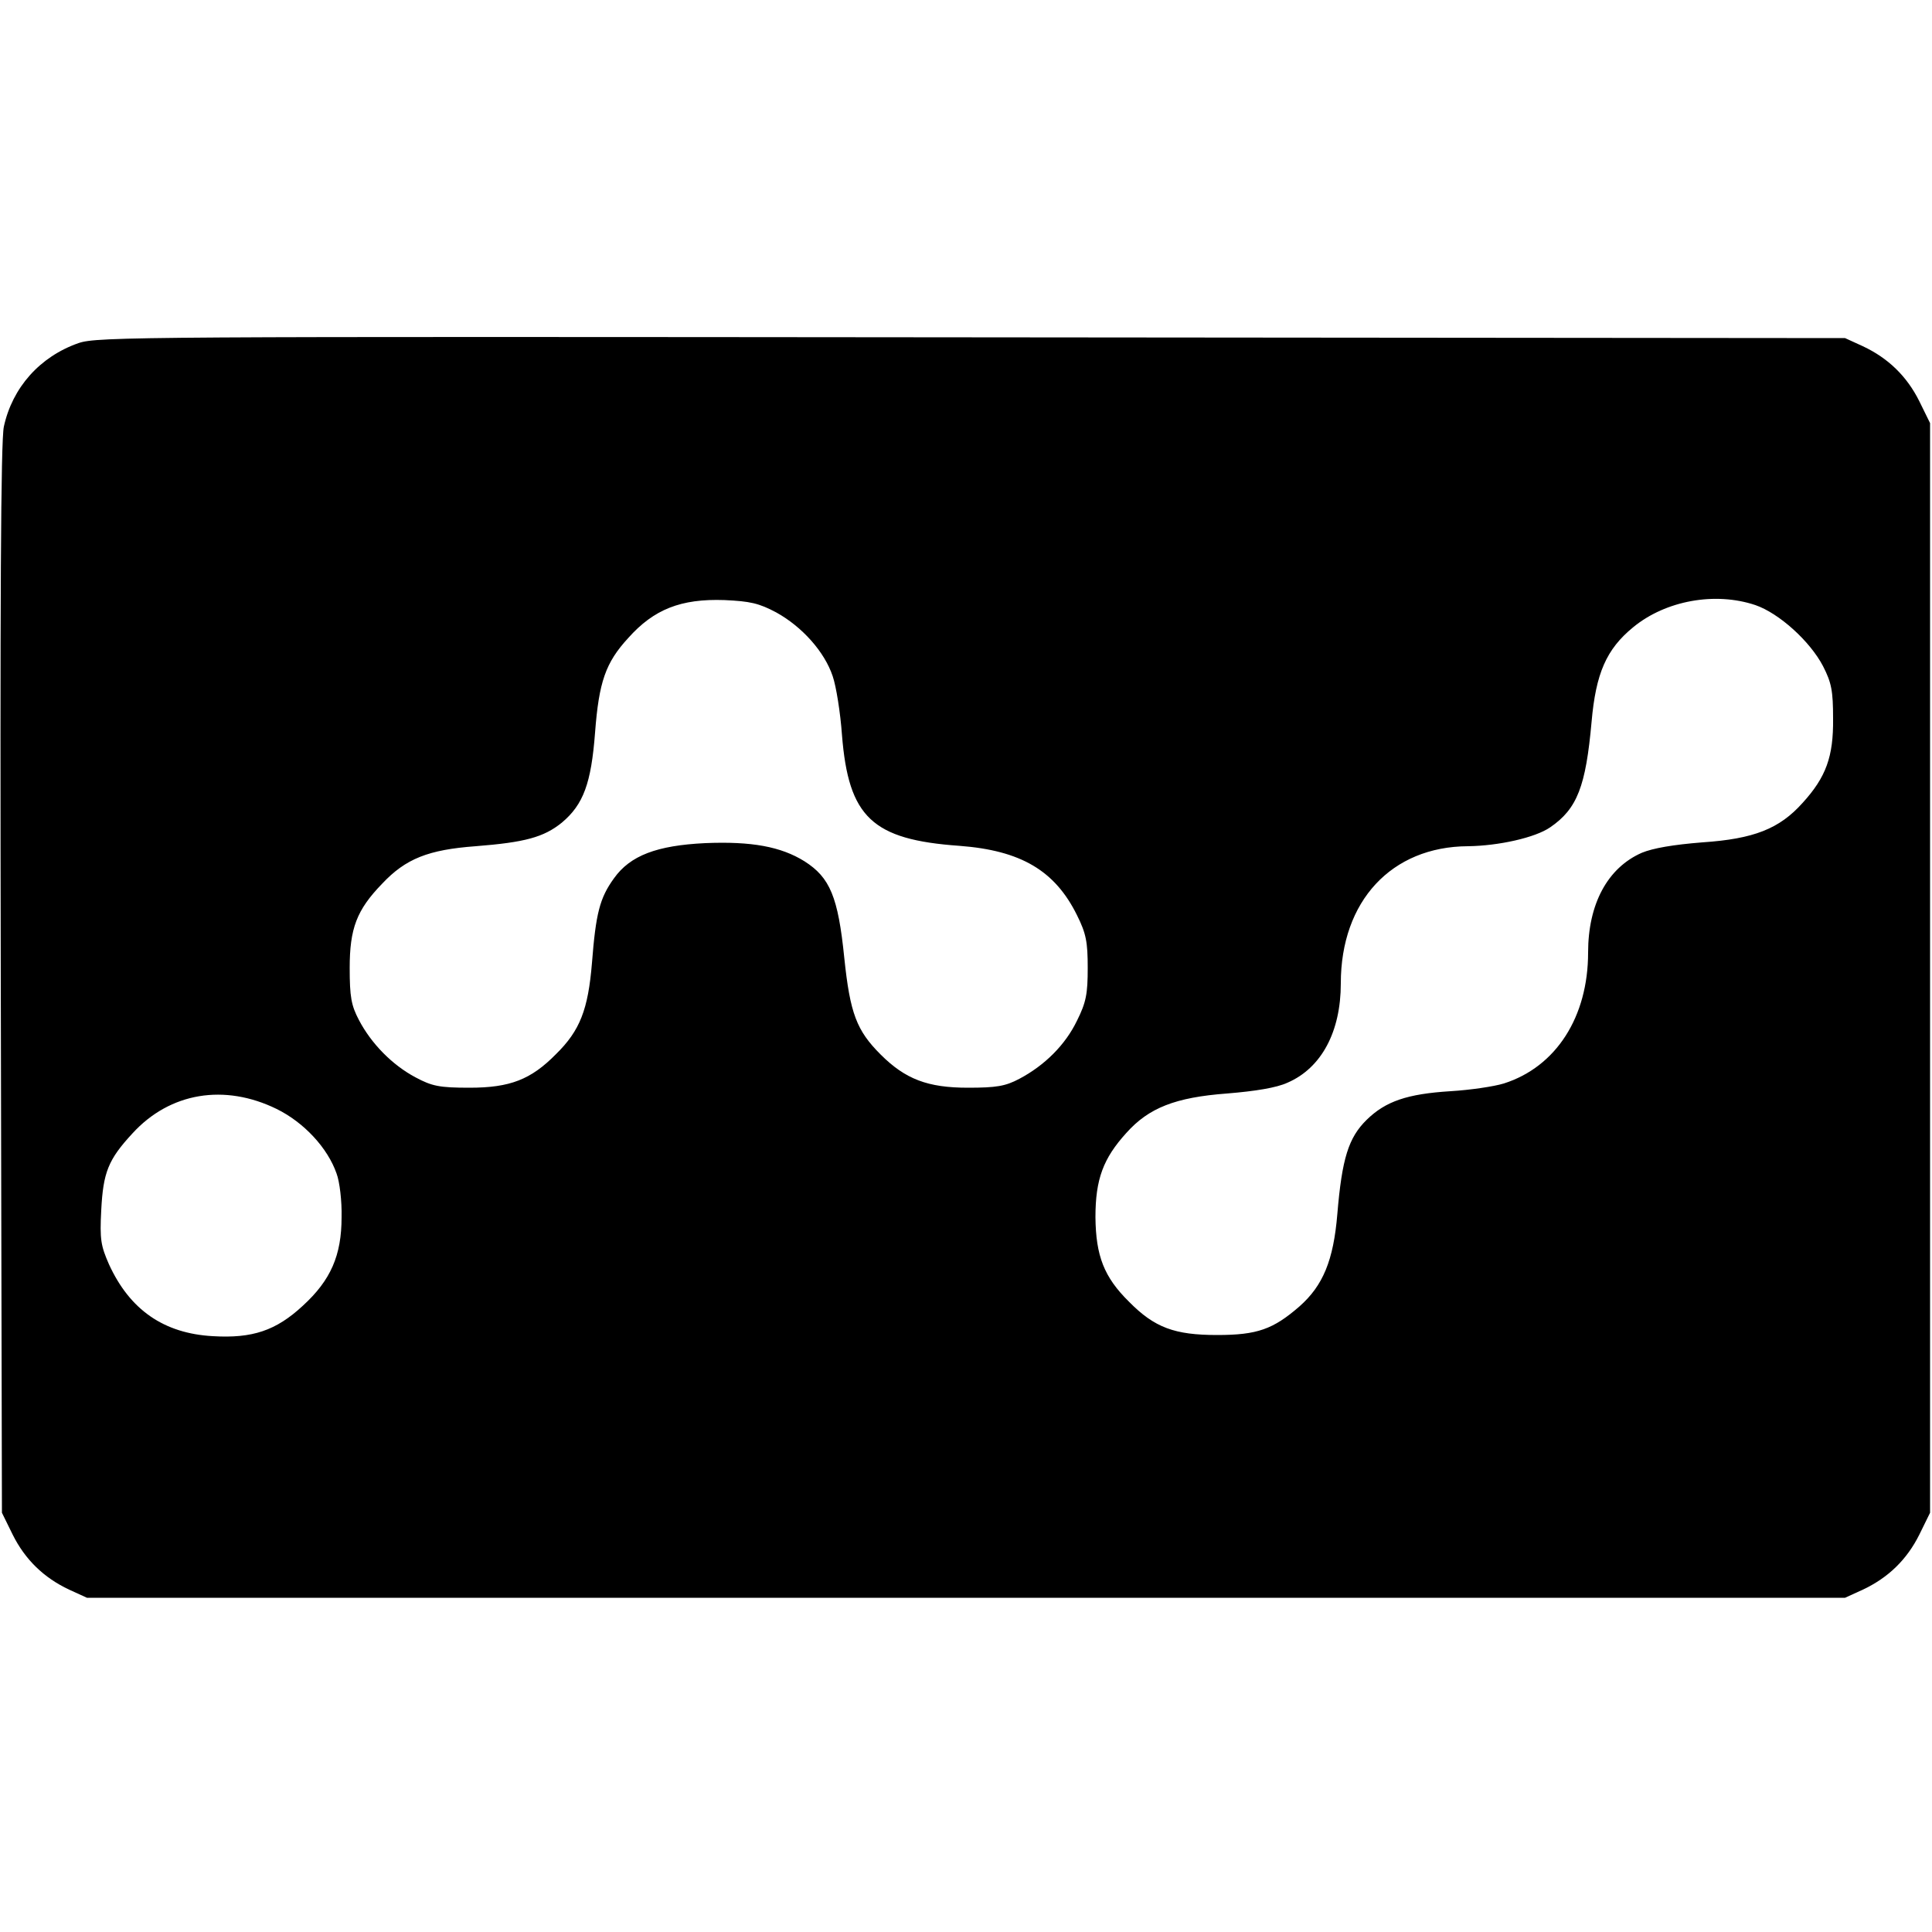
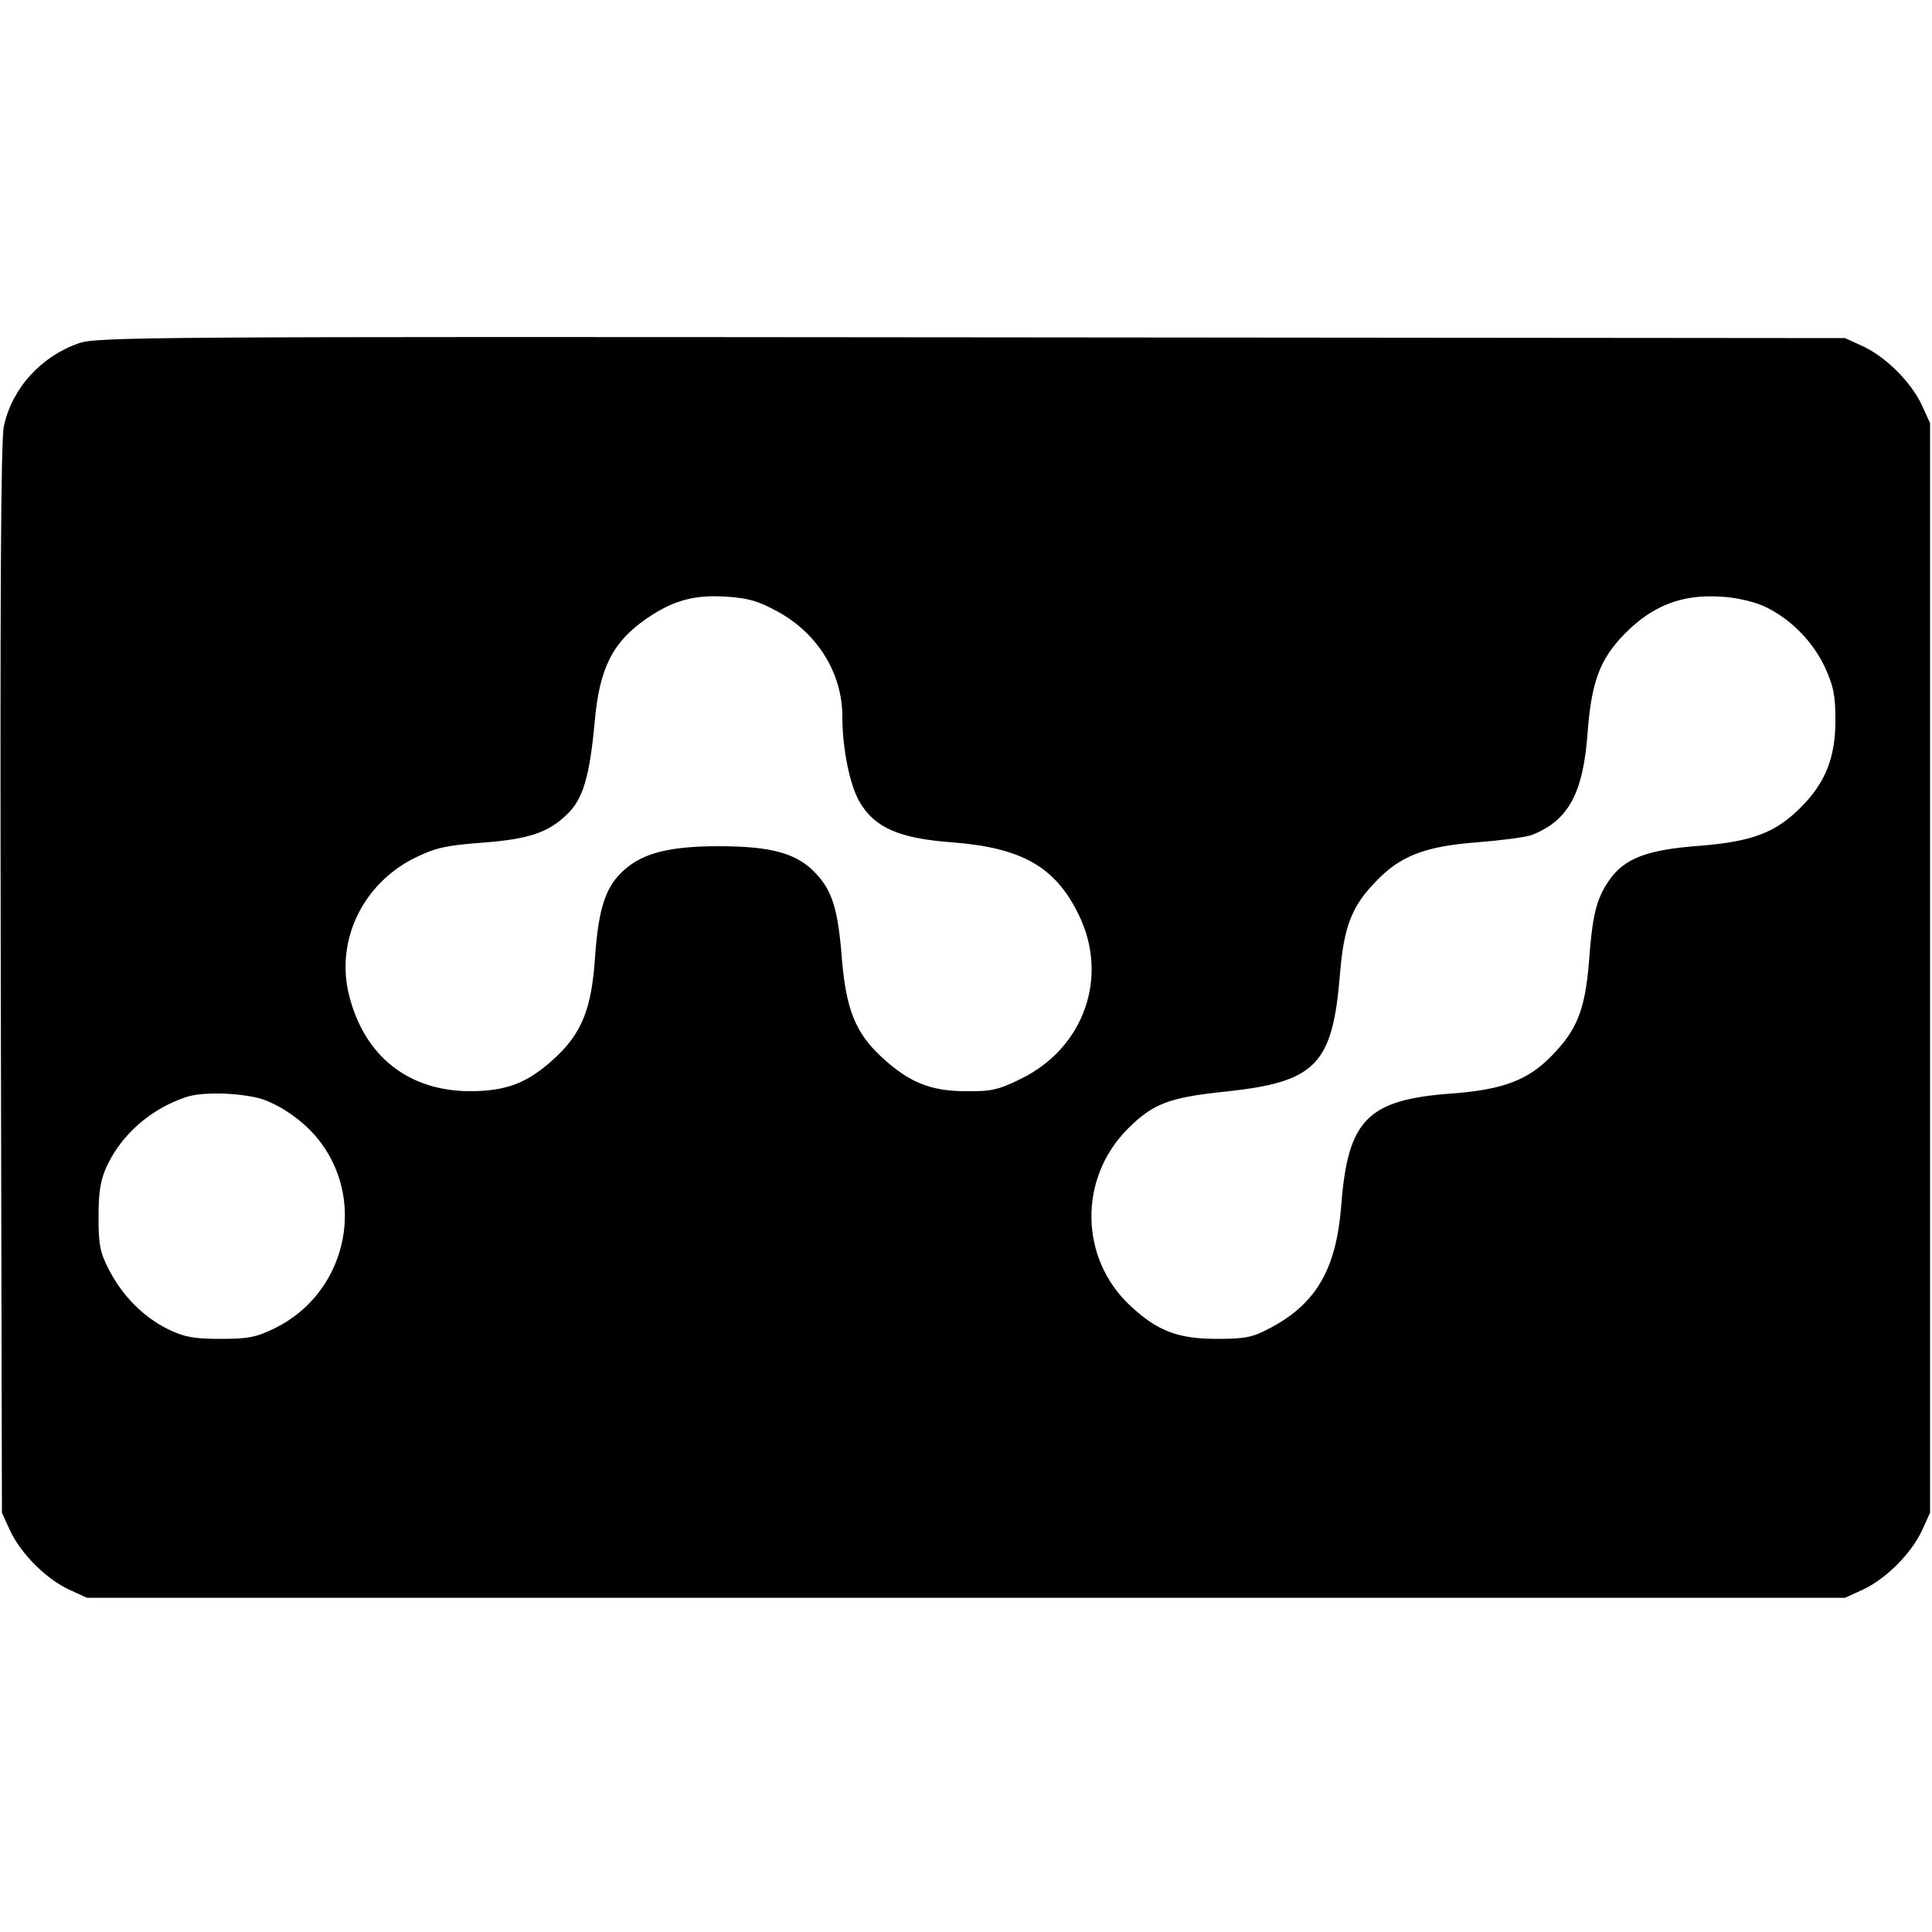
<svg xmlns="http://www.w3.org/2000/svg" version="1.0" width="500pt" height="500pt" viewBox="0 0 500 500" preserveAspectRatio="xMidYMid meet">
  <g transform="translate(0,500) scale(0.1,-0.1)" fill="#000000" stroke="none">
-     <path d="M203 4112 c-100 -35 -171 -115 -193 -216 -8 -36 -10 -454 -8 -1431 l3 -1380 28 -57 c32 -64 80 -111 146 -142 l46 -21 2275 0 2275 0 46 21 c66 31 114 78 146 142 l28 57 0 1410 0 1410 -28 57 c-32 64 -80 111 -146 142 l-46 21 -2260 2 c-2149 2 -2263 2 -2312 -15z m1806 -697 c67 -37 125 -102 146 -165 9 -26 20 -95 24 -152 17 -213 78 -271 304 -287 159 -12 247 -64 304 -179 24 -48 28 -70 28 -137 0 -67 -4 -89 -28 -137 -30 -62 -83 -115 -149 -150 -36 -19 -59 -23 -133 -23 -104 0 -162 22 -226 86 -62 62 -79 106 -94 250 -16 158 -37 208 -103 250 -61 38 -137 52 -257 47 -125 -6 -194 -32 -236 -91 -37 -51 -47 -91 -57 -219 -10 -121 -31 -175 -93 -236 -65 -66 -119 -87 -224 -87 -78 0 -97 4 -140 27 -60 32 -114 87 -146 148 -20 38 -24 60 -24 135 0 102 18 150 84 218 61 65 120 88 242 97 127 10 176 23 223 61 56 47 76 102 86 233 10 131 27 181 86 245 66 74 136 102 249 98 66 -3 89 -8 134 -32z m2534 19 c61 -21 141 -93 175 -158 22 -43 26 -64 26 -136 1 -98 -18 -151 -79 -218 -60 -67 -126 -93 -259 -102 -76 -6 -128 -15 -157 -27 -89 -39 -139 -133 -139 -258 0 -167 -83 -296 -218 -339 -26 -8 -88 -17 -138 -20 -112 -7 -168 -26 -217 -74 -47 -46 -64 -100 -76 -244 -10 -120 -37 -185 -98 -239 -68 -59 -109 -74 -213 -74 -110 0 -162 19 -228 86 -65 64 -86 119 -87 219 0 98 20 152 80 218 58 65 127 92 260 102 74 6 129 15 157 28 88 38 138 132 138 257 0 213 131 354 329 355 79 1 174 22 213 49 70 48 92 106 107 273 11 125 38 188 108 245 84 69 212 92 316 57z m-3827 -1304 c71 -35 132 -101 155 -167 8 -21 14 -72 13 -113 0 -99 -28 -163 -100 -229 -70 -65 -131 -85 -233 -79 -127 7 -215 68 -269 186 -21 48 -24 64 -20 140 5 98 18 131 81 199 97 106 238 129 373 63z" />
+     <path d="M205 4112 c-99 -34 -174 -117 -195 -215 -8 -37 -10 -449 -8 -1432 l3 -1380 21 -46 c28 -60 93 -125 153 -153 l46 -21 2275 0 2275 0 46 21 c60 28 125 93 153 153 l21 46 0 1410 0 1410 -21 46 c-28 60 -93 125 -153 153 l-46 21 -2260 2 c-2123 2 -2263 1 -2310 -15z m1808 -695 c103 -56 167 -160 167 -271 0 -83 19 -178 45 -222 39 -66 102 -94 240 -104 179 -14 266 -63 326 -186 80 -161 15 -346 -149 -426 -57 -28 -76 -33 -142 -32 -92 0 -148 23 -219 89 -67 62 -91 123 -102 251 -10 131 -25 179 -69 225 -48 51 -115 69 -250 69 -125 0 -195 -17 -244 -61 -48 -42 -67 -97 -76 -226 -9 -134 -34 -197 -106 -263 -69 -63 -123 -84 -219 -84 -158 1 -271 90 -311 246 -37 142 34 291 170 358 53 26 80 32 172 39 122 9 173 26 222 74 41 39 58 98 71 238 12 139 46 207 134 268 69 47 122 62 205 57 59 -4 84 -11 135 -39z m2548 16 c68 -30 128 -89 161 -158 23 -50 28 -73 28 -140 0 -96 -26 -161 -90 -225 -65 -65 -125 -88 -262 -99 -137 -10 -195 -33 -234 -90 -33 -48 -43 -89 -52 -213 -10 -121 -31 -173 -94 -238 -62 -65 -127 -90 -261 -100 -219 -16 -269 -68 -286 -291 -13 -164 -65 -254 -186 -317 -43 -23 -63 -27 -135 -27 -101 0 -154 20 -224 85 -132 122 -136 330 -7 459 65 65 107 81 253 96 234 25 277 69 296 306 10 122 31 175 94 239 62 65 127 90 260 100 62 5 126 13 142 19 95 37 134 108 145 269 10 128 32 186 94 250 71 73 147 104 247 98 37 -1 85 -12 111 -23z m-3881 -1278 c56 -20 115 -64 151 -113 118 -160 60 -391 -119 -479 -49 -24 -69 -28 -142 -28 -69 0 -94 5 -135 25 -63 31 -117 85 -152 152 -24 46 -28 65 -28 138 0 66 5 96 21 131 31 67 87 124 156 159 51 25 73 30 133 30 40 0 92 -7 115 -15z" />
  </g>
</svg>
